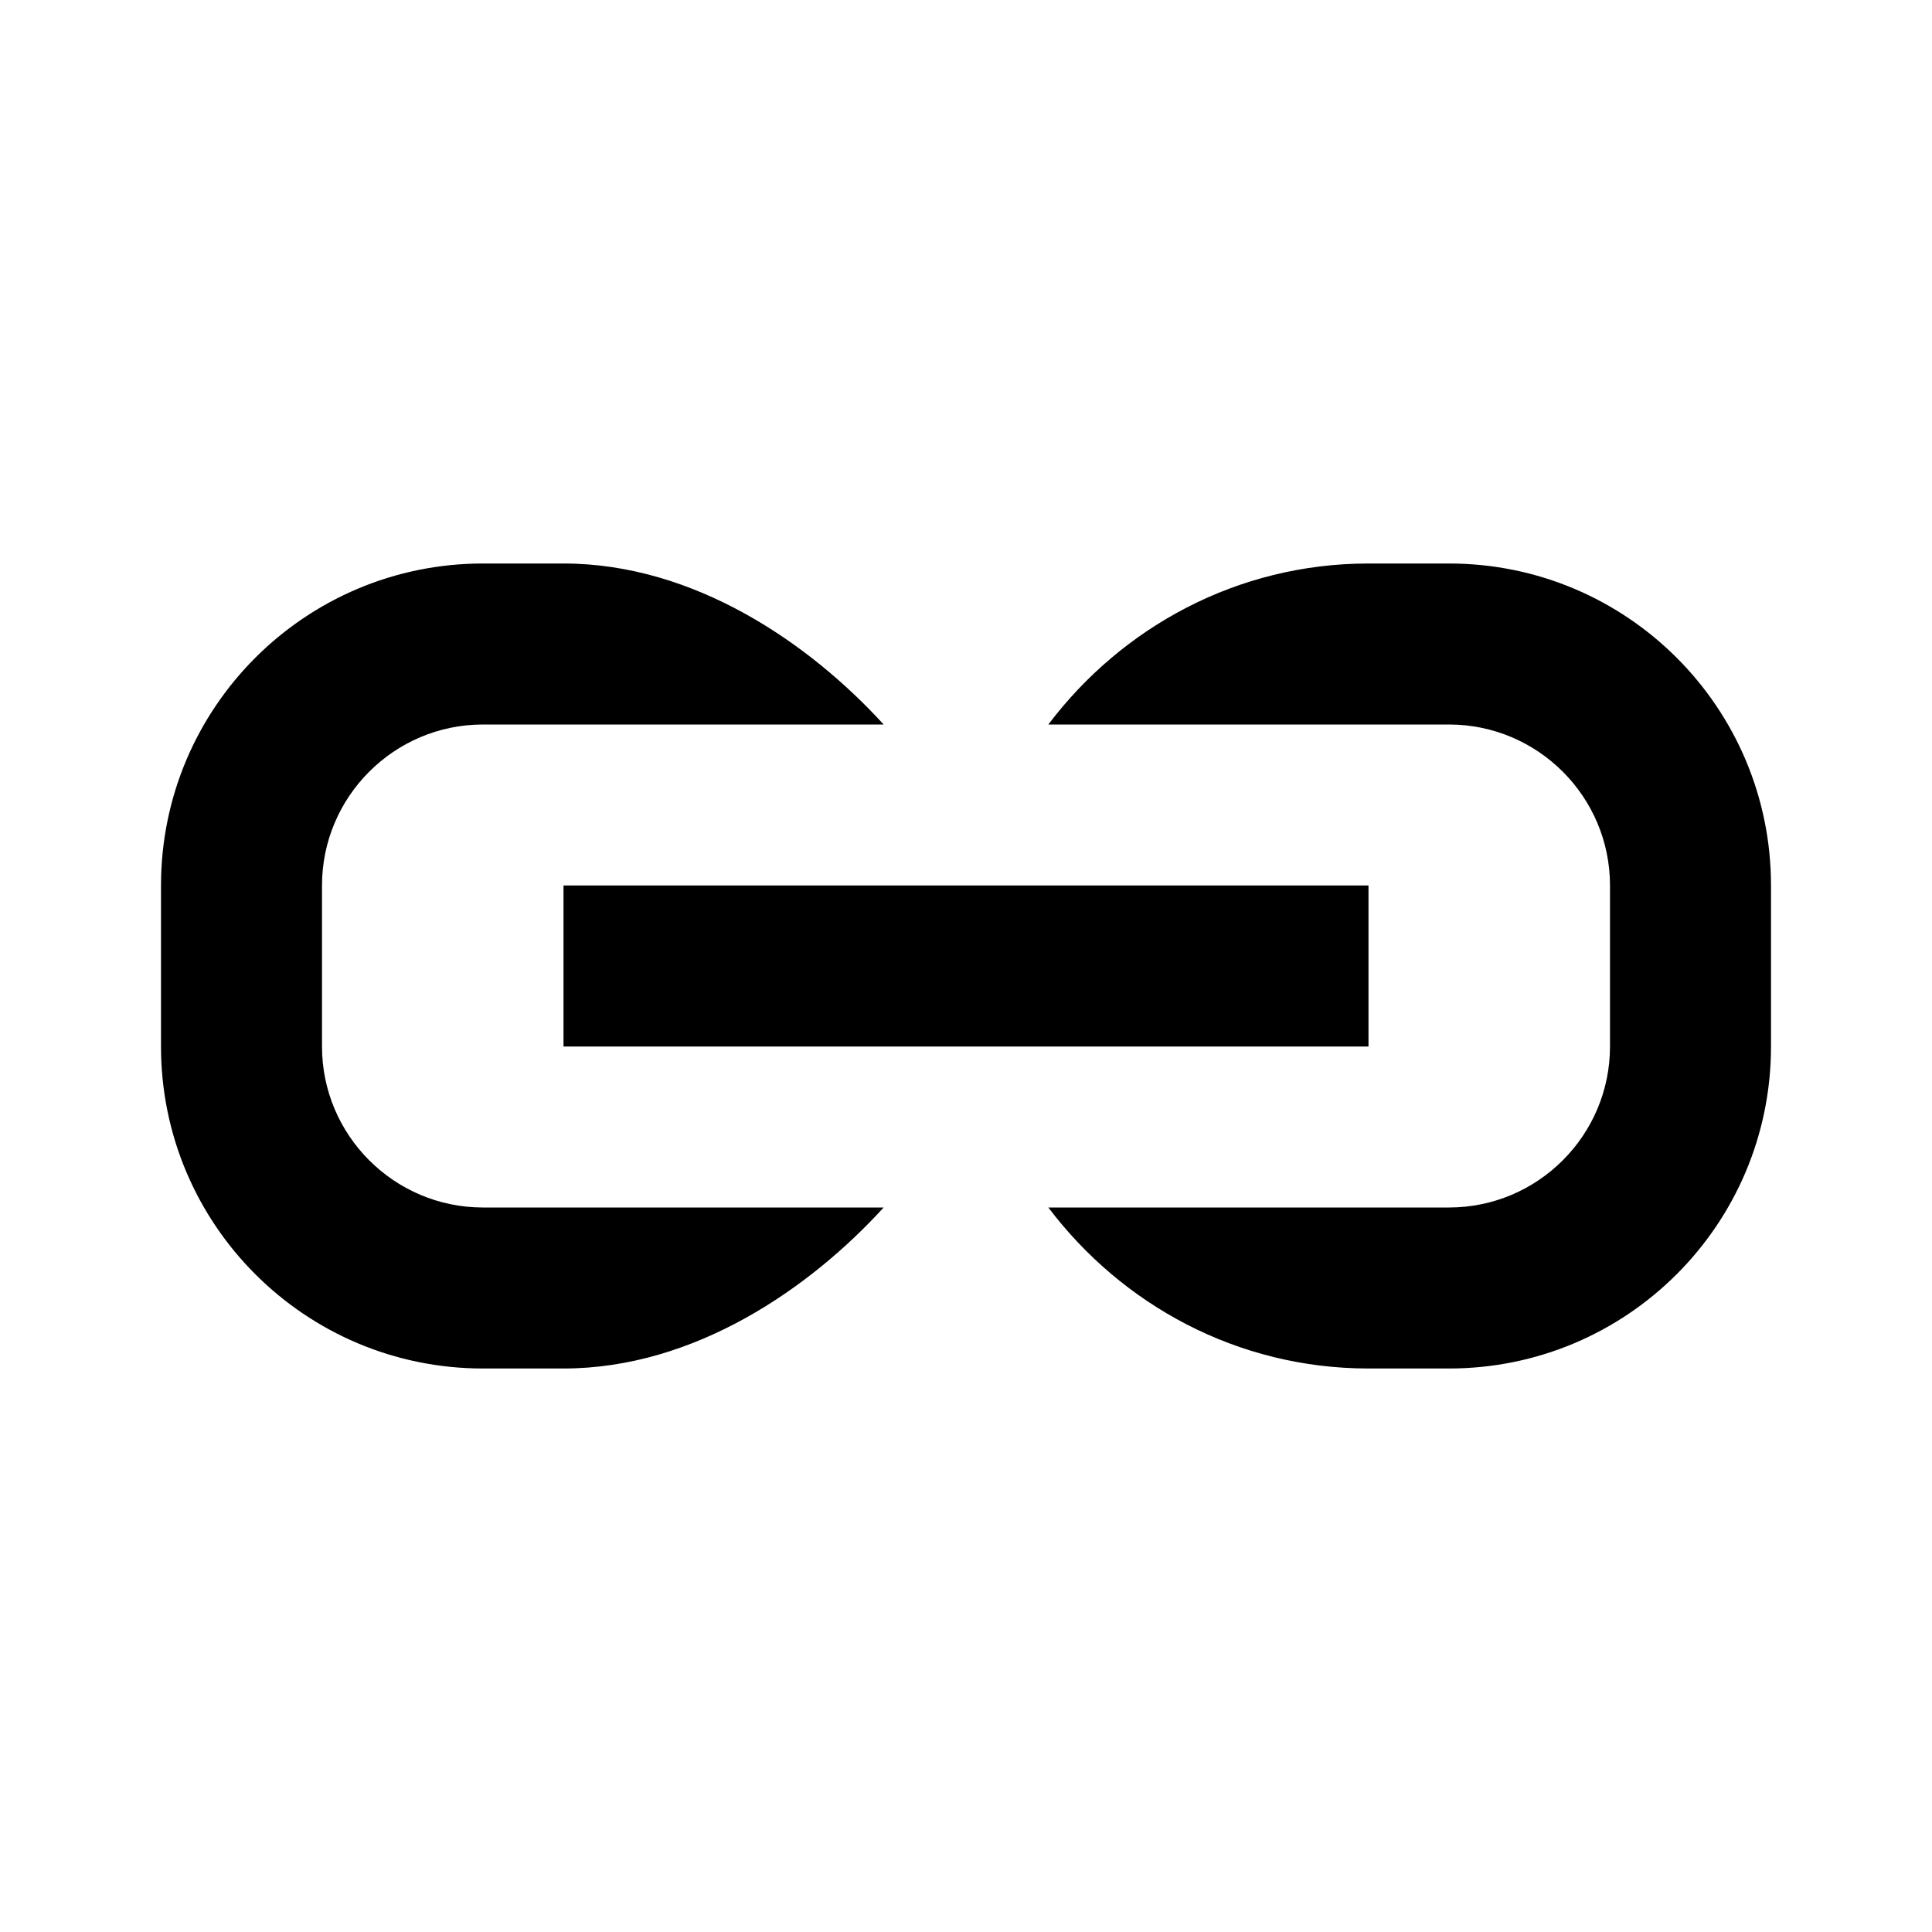
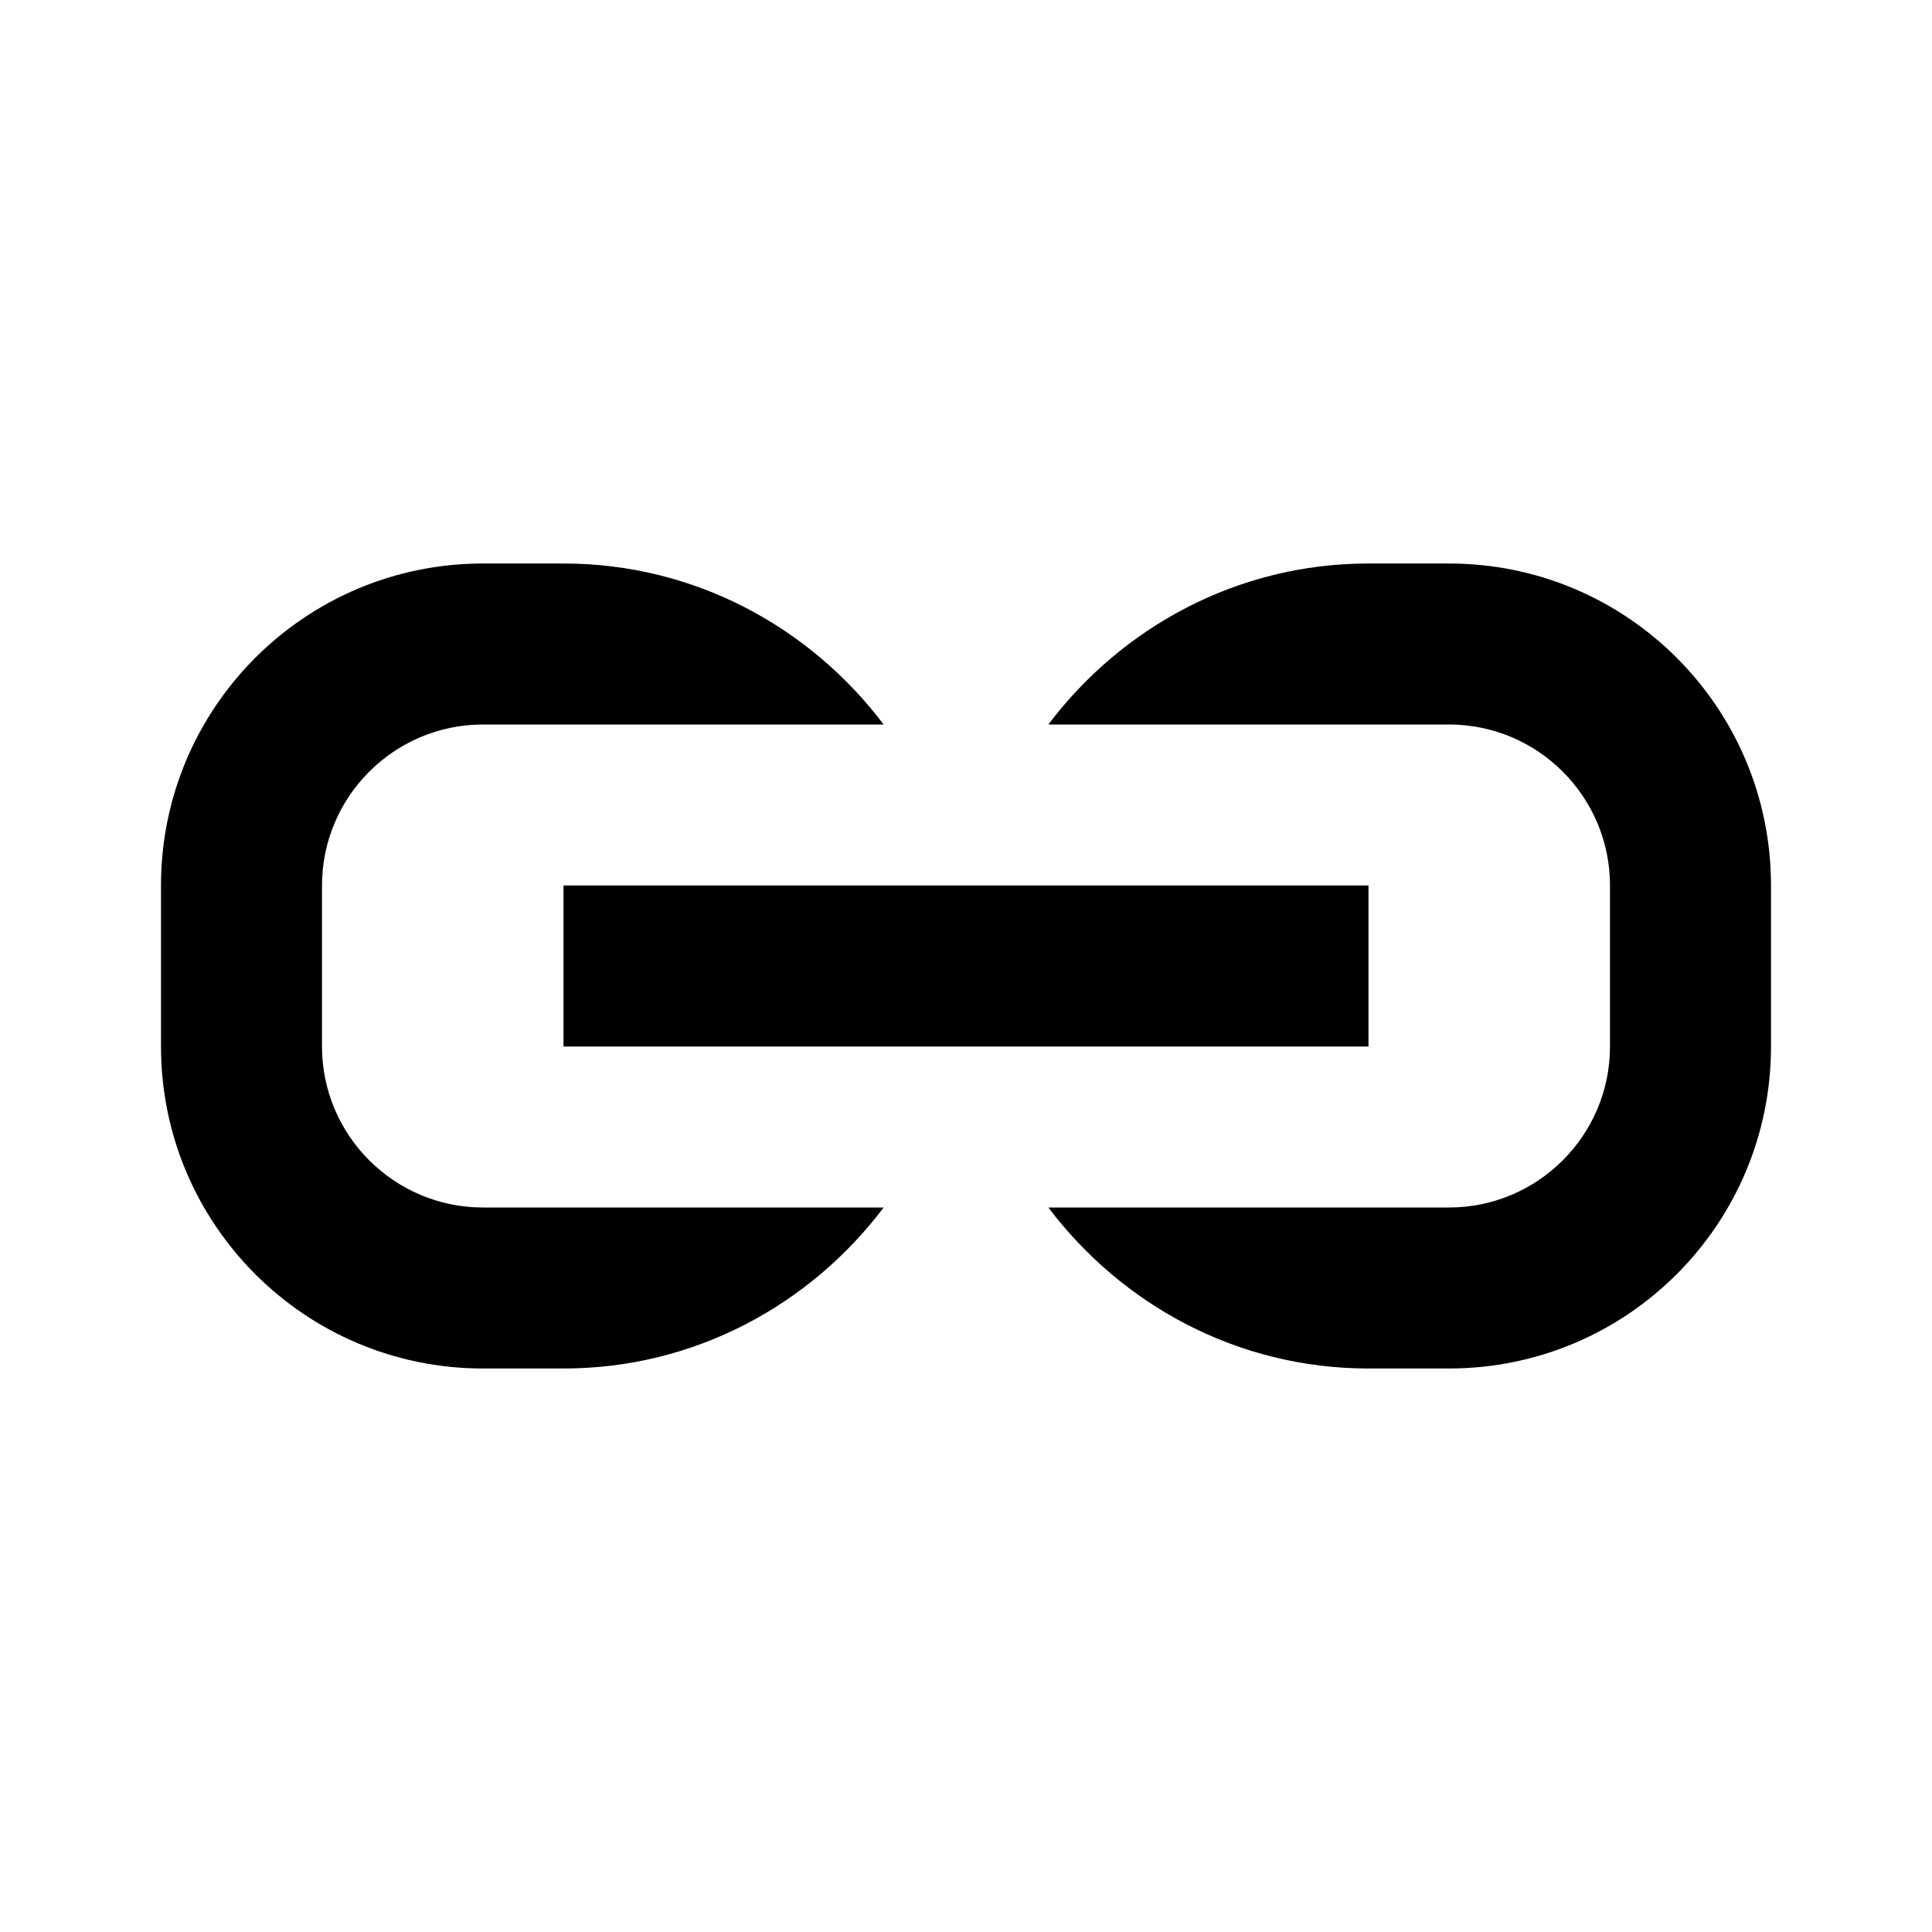
<svg xmlns="http://www.w3.org/2000/svg" viewBox="0 0 24 24" enable-background="new 0 0 24 24">
-   <path d="M17 13H7v-2h10v2zm1-6h-1c-1.63 0-3.065.792-3.977 2H18c1.103 0 2 .897 2 2v2c0 1.103-.897 2-2 2h-4.977c.913 1.208 2.347 2 3.977 2h1c2.21 0 4-1.79 4-4v-2c0-2.21-1.79-4-4-4zM2 11v2c0 2.21 1.79 4 4 4h1c1.63 0 3.065-1 3.977-2H6c-1.103 0-2-.897-2-2v-2c0-1.103.897-2 2-2h4.977C10.065 8 8.63 7 7 7H6c-2.21 0-4 1.79-4 4z" />
+   <path d="M17 13H7v-2h10v2zm1-6h-1c-1.63 0-3.065.792-3.977 2H18c1.103 0 2 .897 2 2v2c0 1.103-.897 2-2 2h-4.977c.913 1.208 2.347 2 3.977 2h1c2.21 0 4-1.79 4-4v-2c0-2.21-1.79-4-4-4zM2 11v2c0 2.21 1.79 4 4 4h1c1.63 0 3.065-.792 3.977-2H6c-1.103 0-2-.897-2-2v-2c0-1.103.897-2 2-2h4.977C10.065 7.792 8.63 7 7 7H6c-2.21 0-4 1.79-4 4z" />
</svg>
